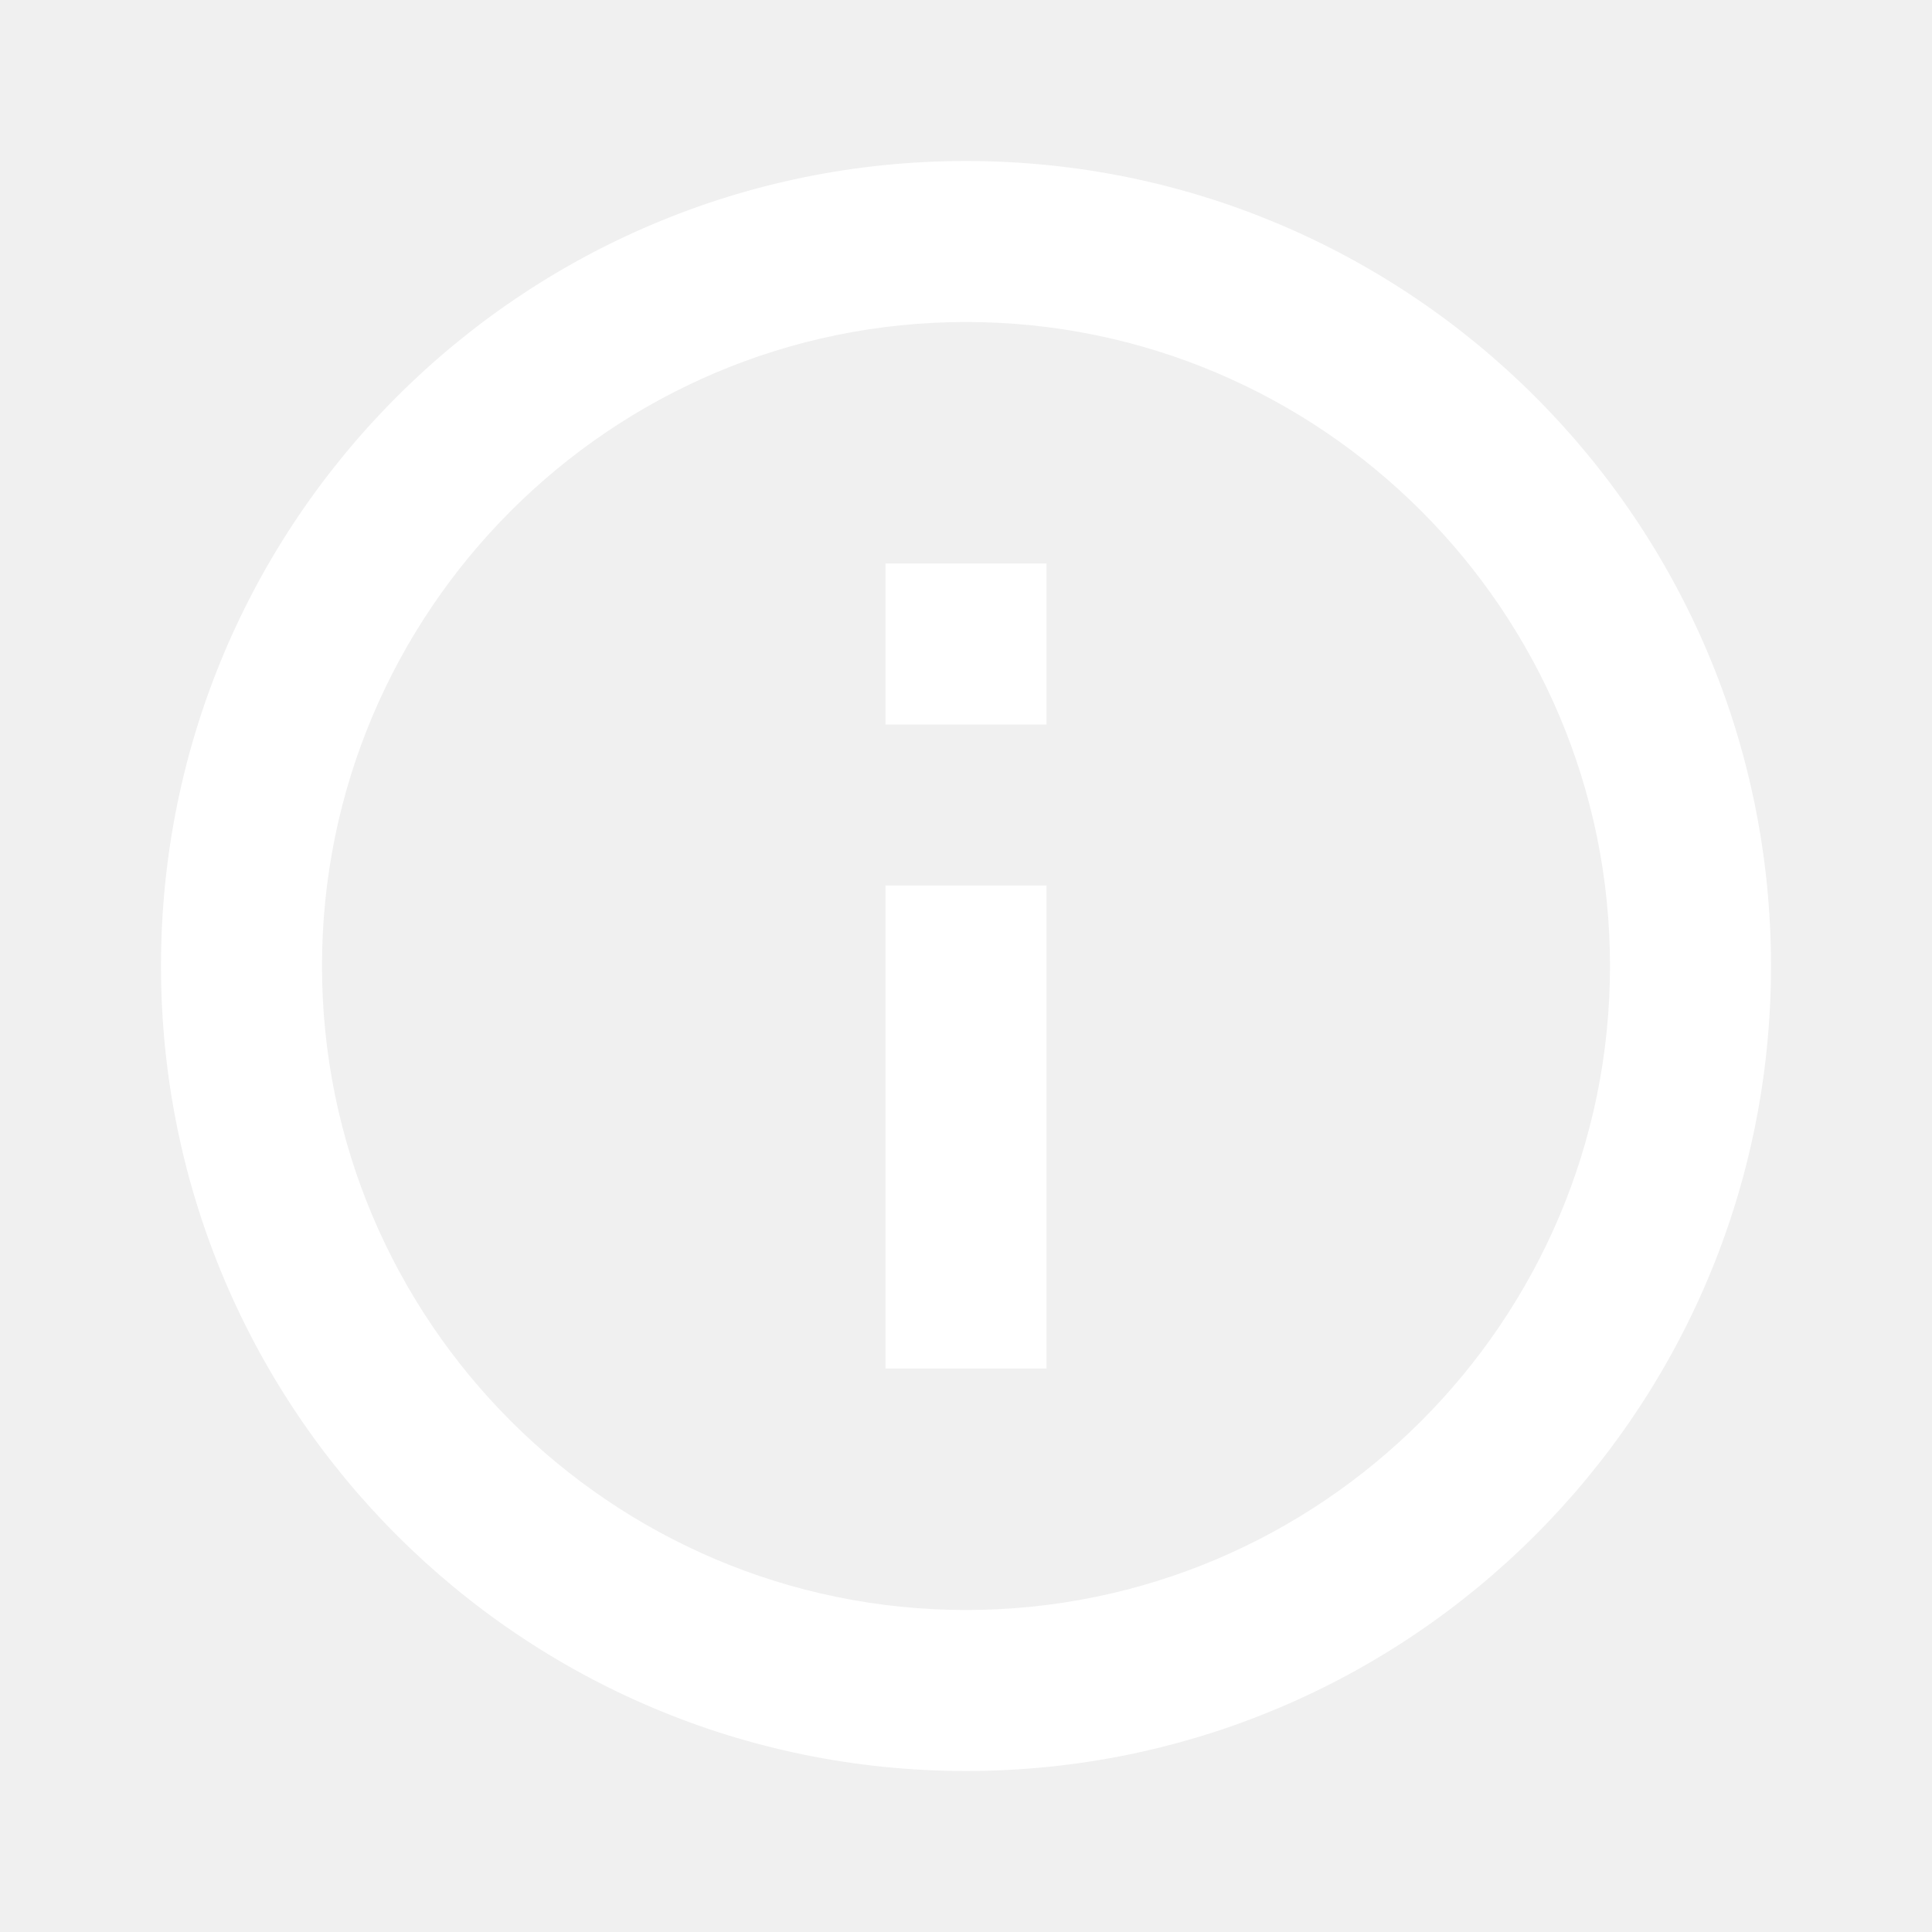
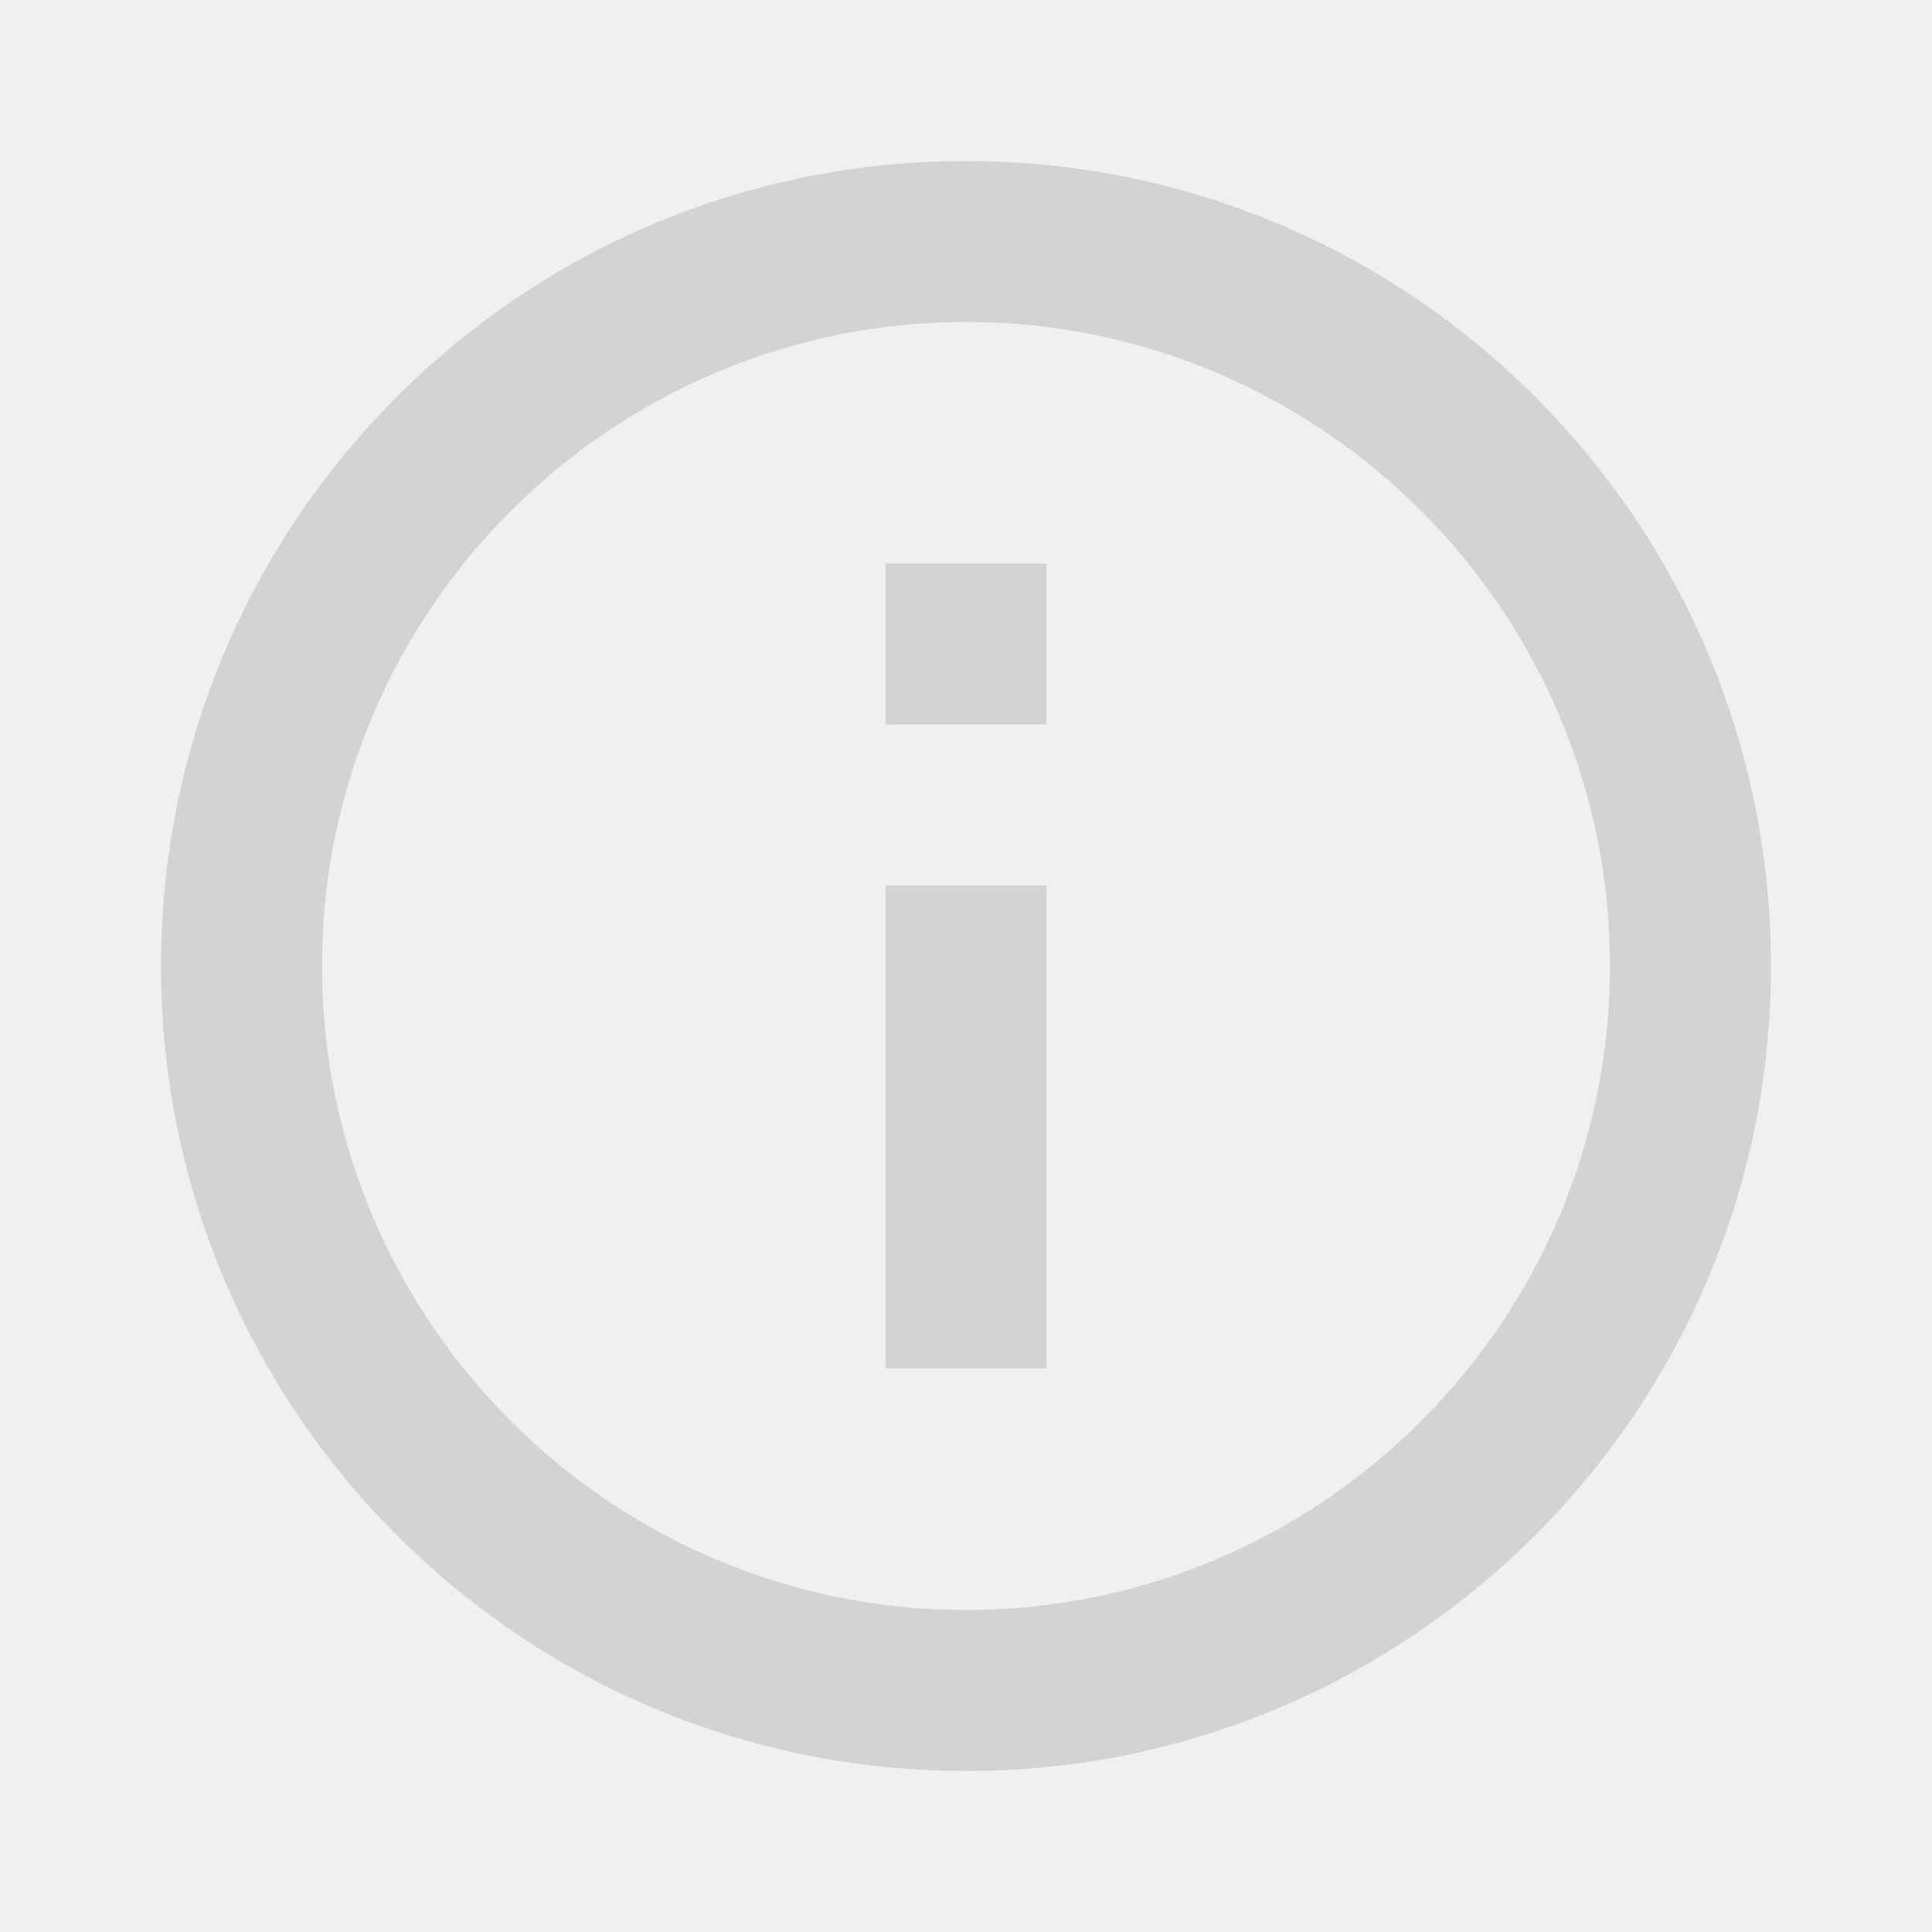
<svg xmlns="http://www.w3.org/2000/svg" viewBox="0 0 24 24">
-   <path fill="white" d="M11,9H13V7H11M12,20C7.59,20 4,16.41 4,12C4,7.59 7.59,4 12,4C16.41,4 20,7.59 20,12C20,16.41 16.41,20 12,20M12,2A10,10 0 0,0 2,12A10,10 0 0,0 12,22A10,10 0 0,0 22,12A10,10 0 0,0 12,2M11,17H13V11H11V17Z" />
+   <path fill="lightgray" d="M11,9H13V7H11M12,20C7.59,20 4,16.41 4,12C4,7.59 7.59,4 12,4C16.41,4 20,7.59 20,12C20,16.41 16.41,20 12,20M12,2A10,10 0 0,0 2,12A10,10 0 0,0 12,22A10,10 0 0,0 22,12A10,10 0 0,0 12,2M11,17H13V11H11V17Z" />
</svg>
